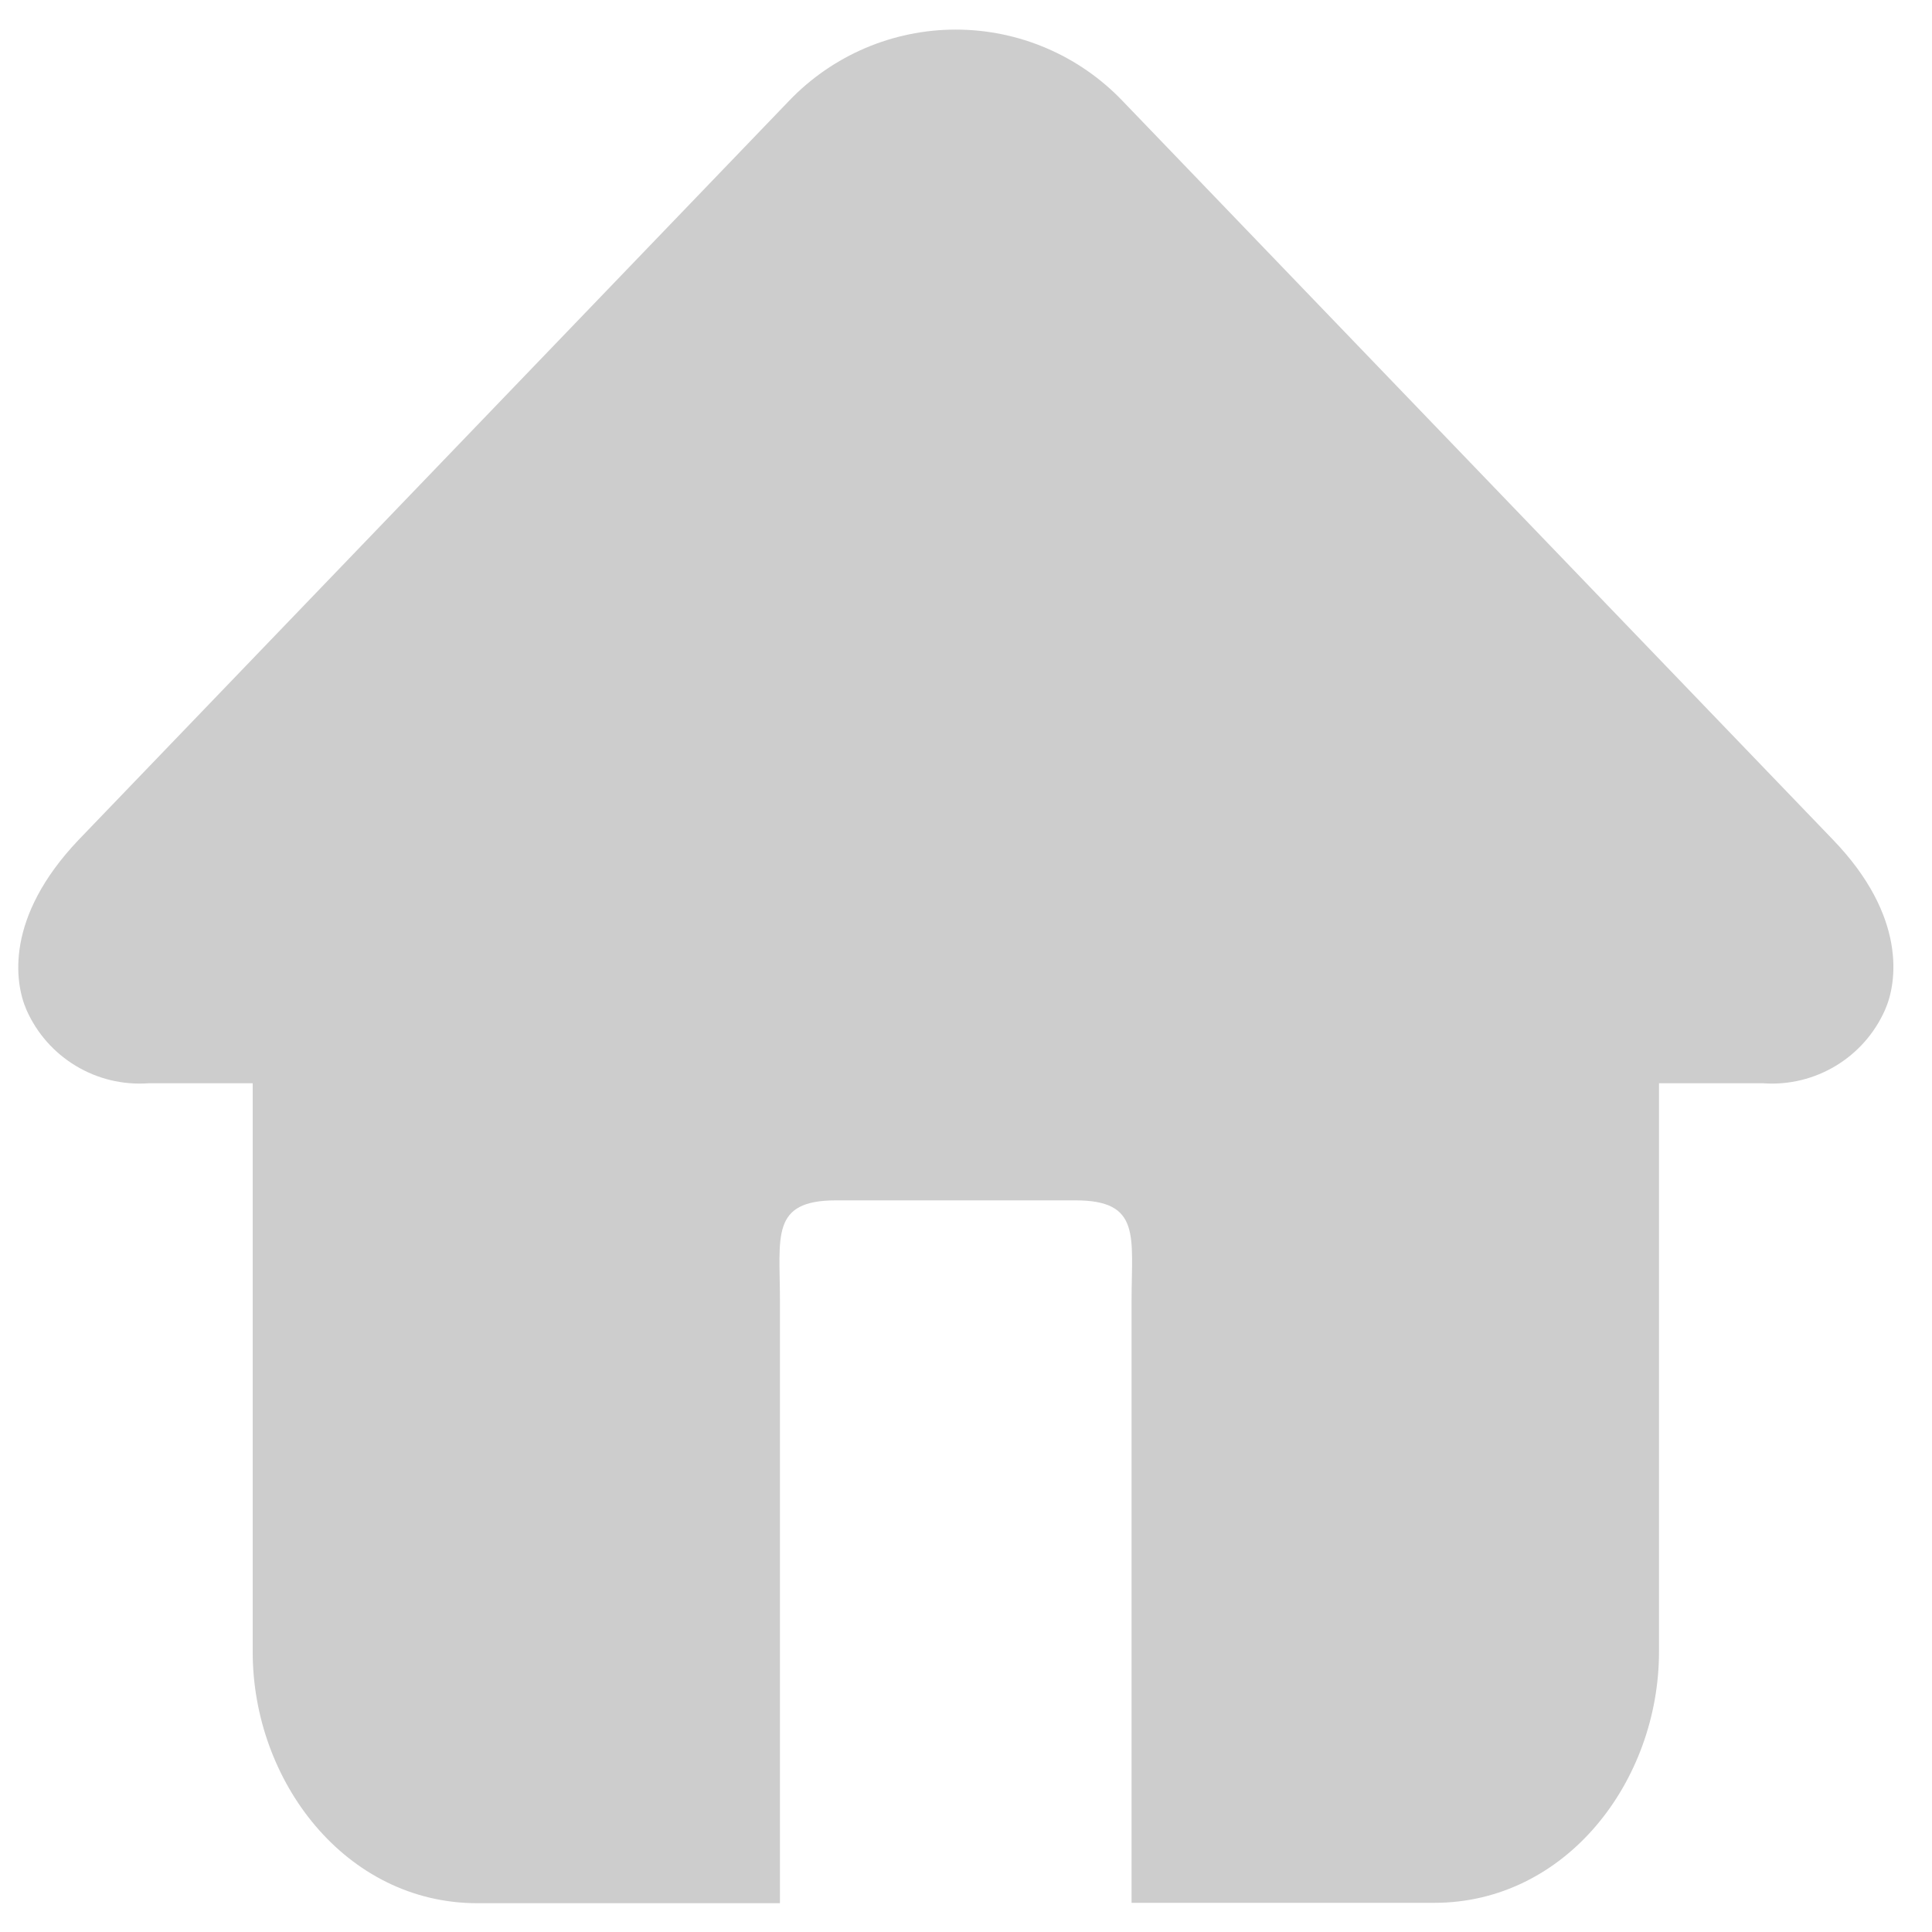
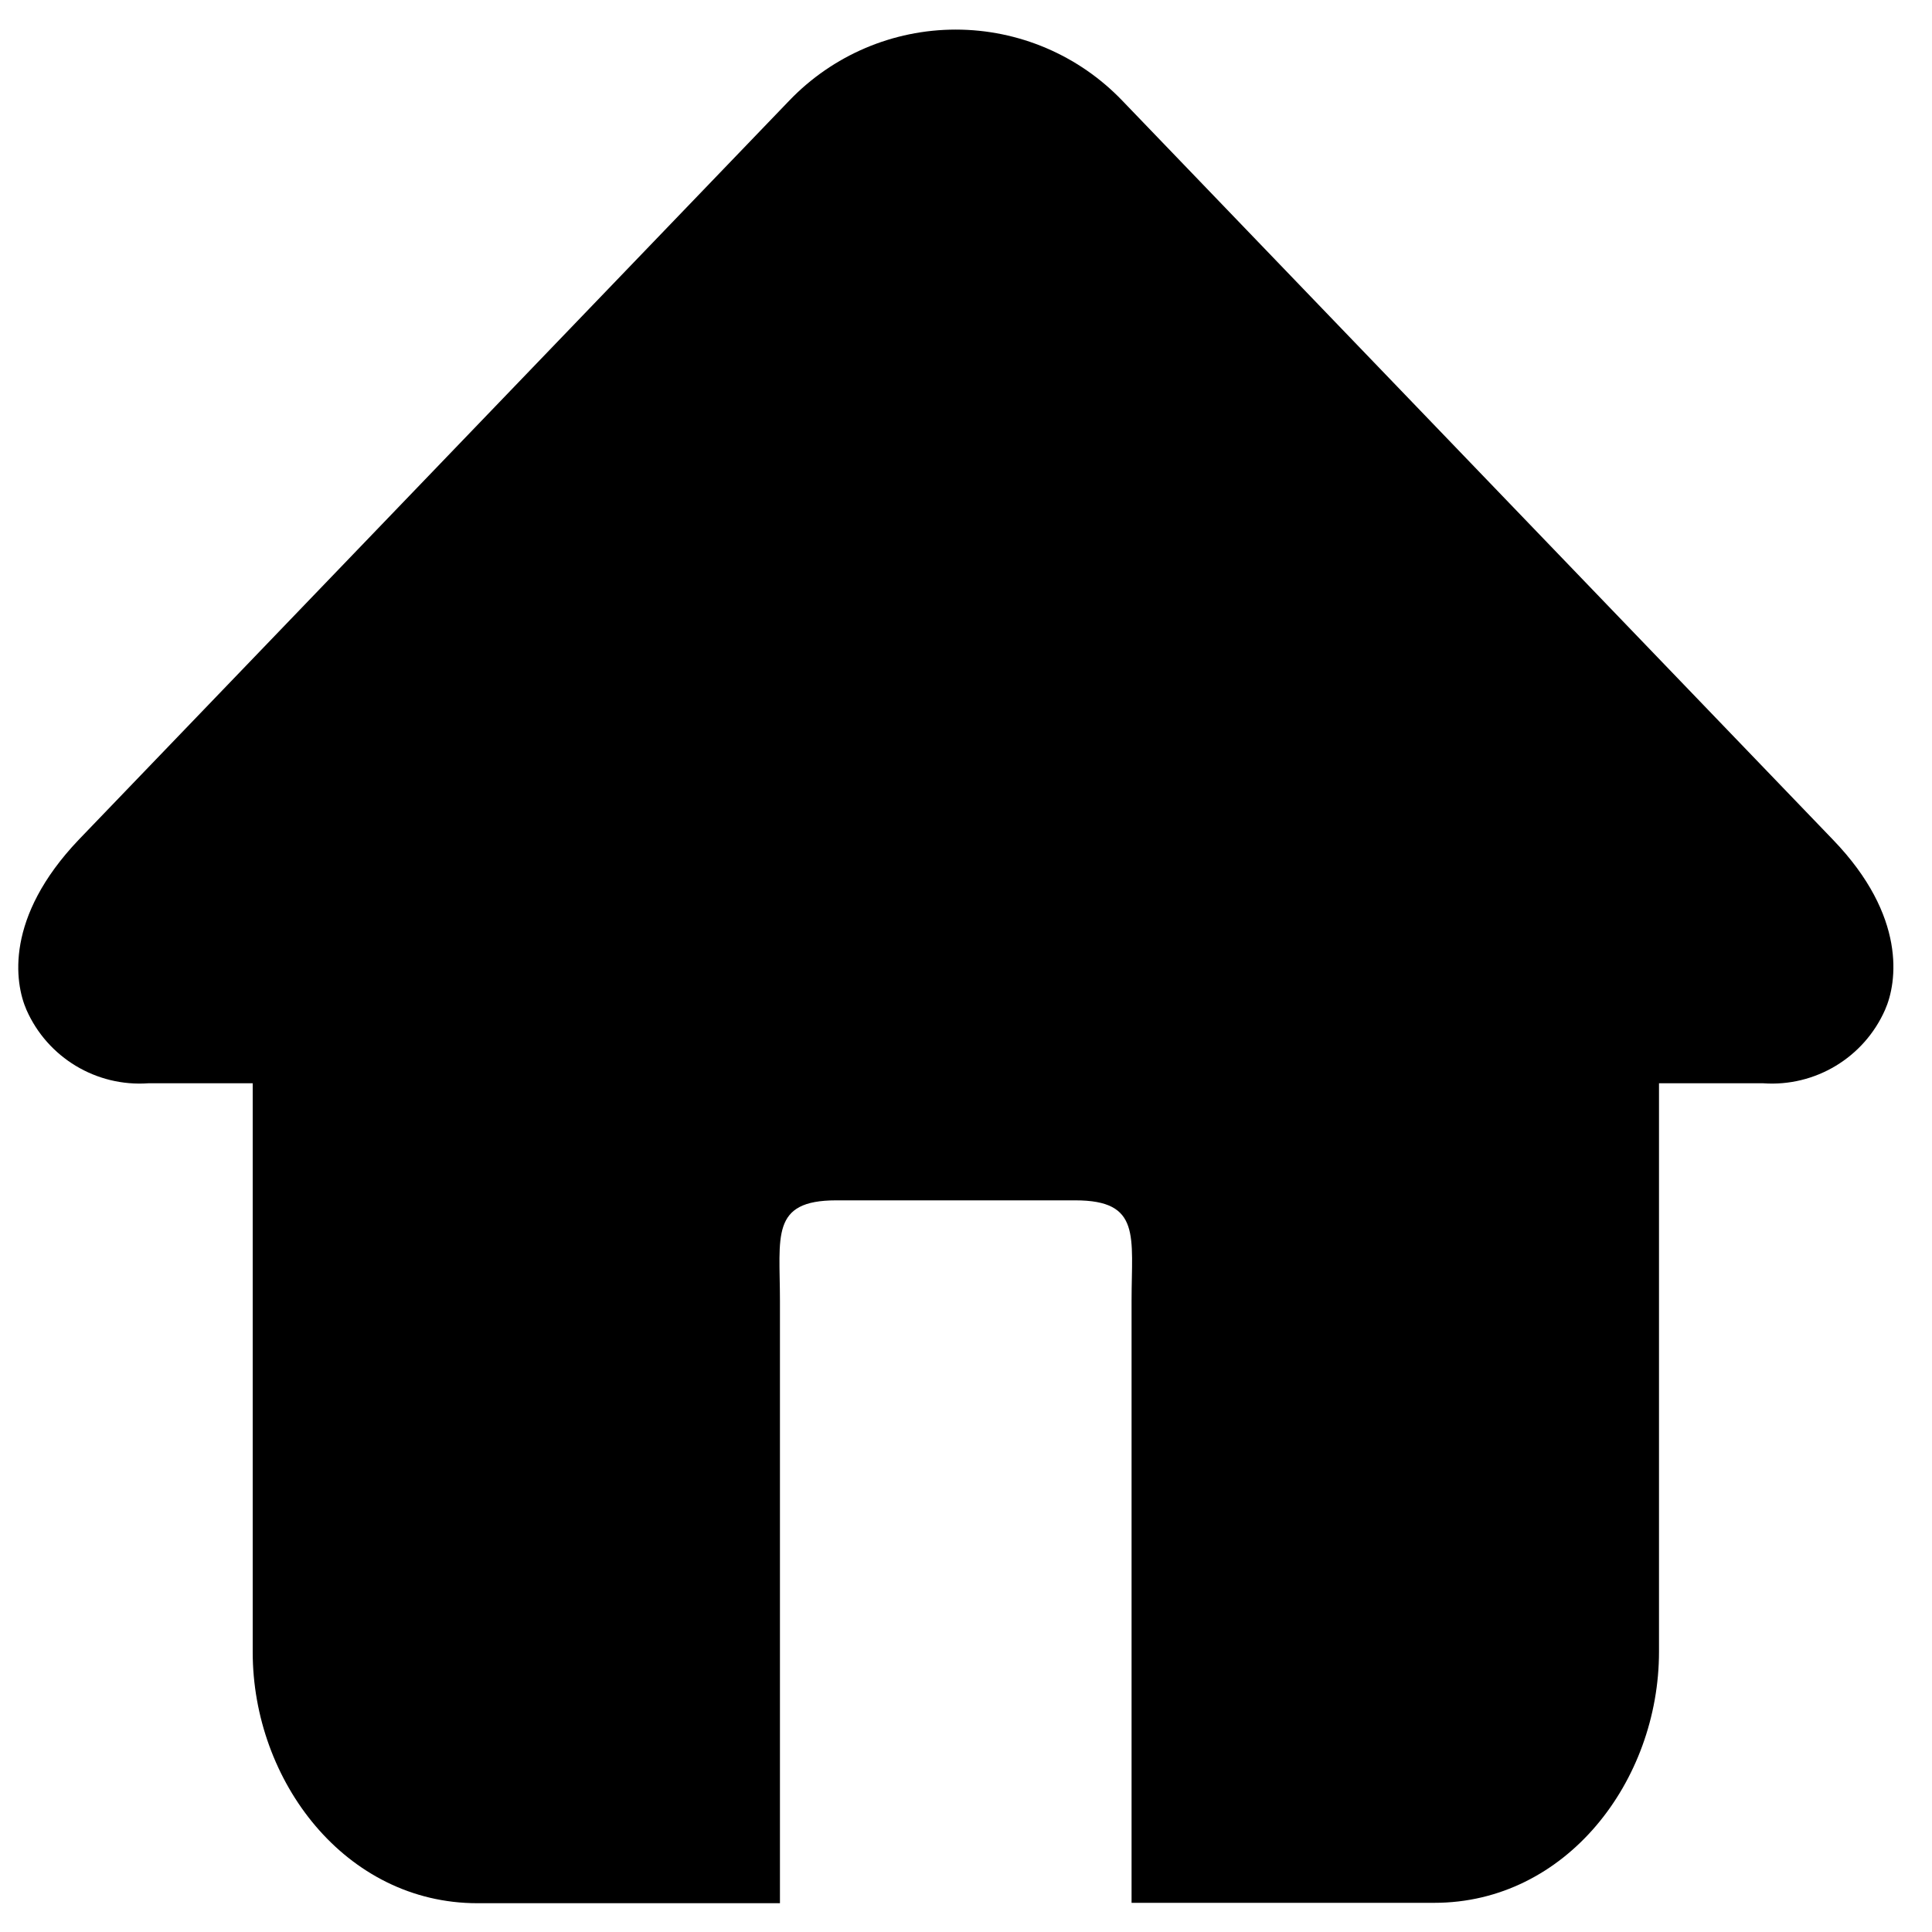
<svg xmlns="http://www.w3.org/2000/svg" t="1594624921562" class="icon" viewBox="0 0 1024 1024" version="1.1" p-id="832" width="128" height="128">
  <defs>
    <style type="text/css" />
  </defs>
-   <path d="M971.674 445.235L594.842 53.35a122.266 122.266 0 0 0-176.538 0L41.574 445.235c-38.912 40.96-33.894 75.469-27.546 90.01a65.536 65.536 0 0 0 64.614 38.912h55.296v301.466c0 68.403 49.152 133.12 119.091 133.12h160.358V689.459c0-34.202-5.12-53.248 29.798-53.248h126.771c35.021 0 29.798 19.046 29.798 53.248v319.078h160.461c69.837 0 119.091-64.512 119.091-133.12V574.157h55.194a65.536 65.536 0 0 0 64.614-38.912c6.451-14.541 11.469-49.562-27.443-90.01z" fill="#cdcdcd" p-id="833" />
+   <path d="M971.674 445.235L594.842 53.35a122.266 122.266 0 0 0-176.538 0L41.574 445.235c-38.912 40.96-33.894 75.469-27.546 90.01a65.536 65.536 0 0 0 64.614 38.912h55.296v301.466c0 68.403 49.152 133.12 119.091 133.12h160.358V689.459c0-34.202-5.12-53.248 29.798-53.248h126.771c35.021 0 29.798 19.046 29.798 53.248v319.078h160.461c69.837 0 119.091-64.512 119.091-133.12V574.157h55.194a65.536 65.536 0 0 0 64.614-38.912c6.451-14.541 11.469-49.562-27.443-90.01z" p-id="833" />
</svg>
